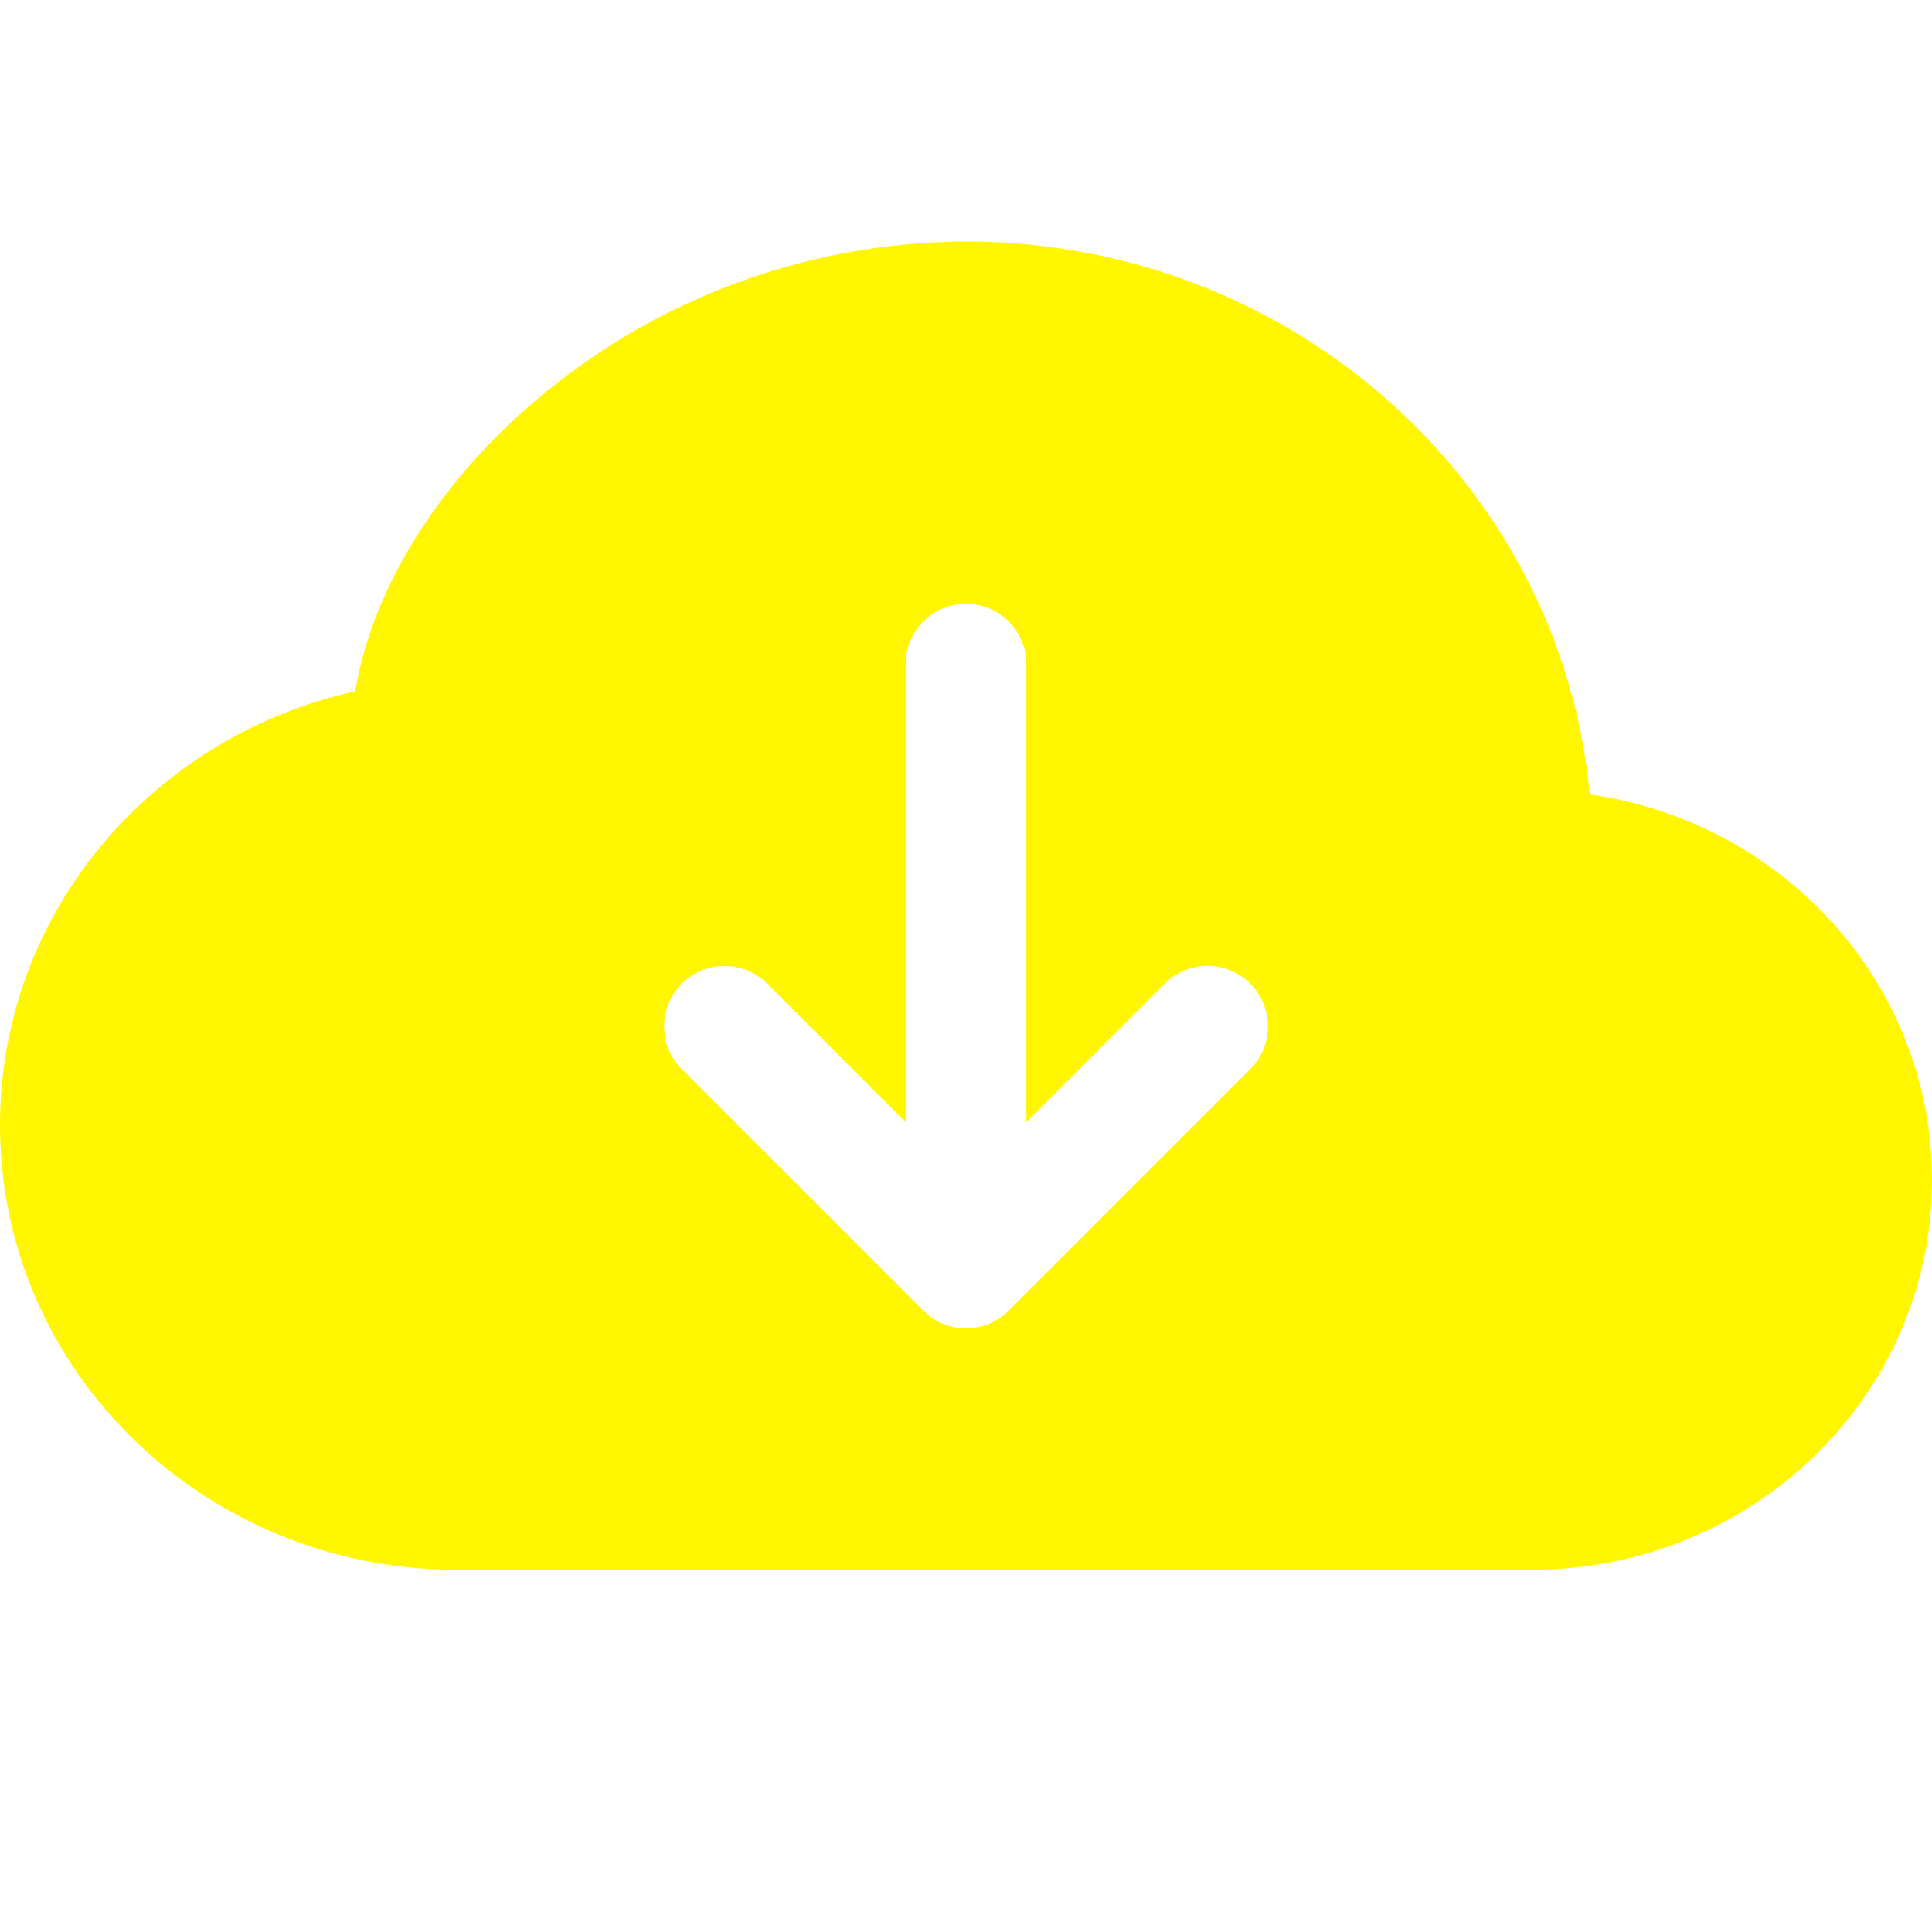
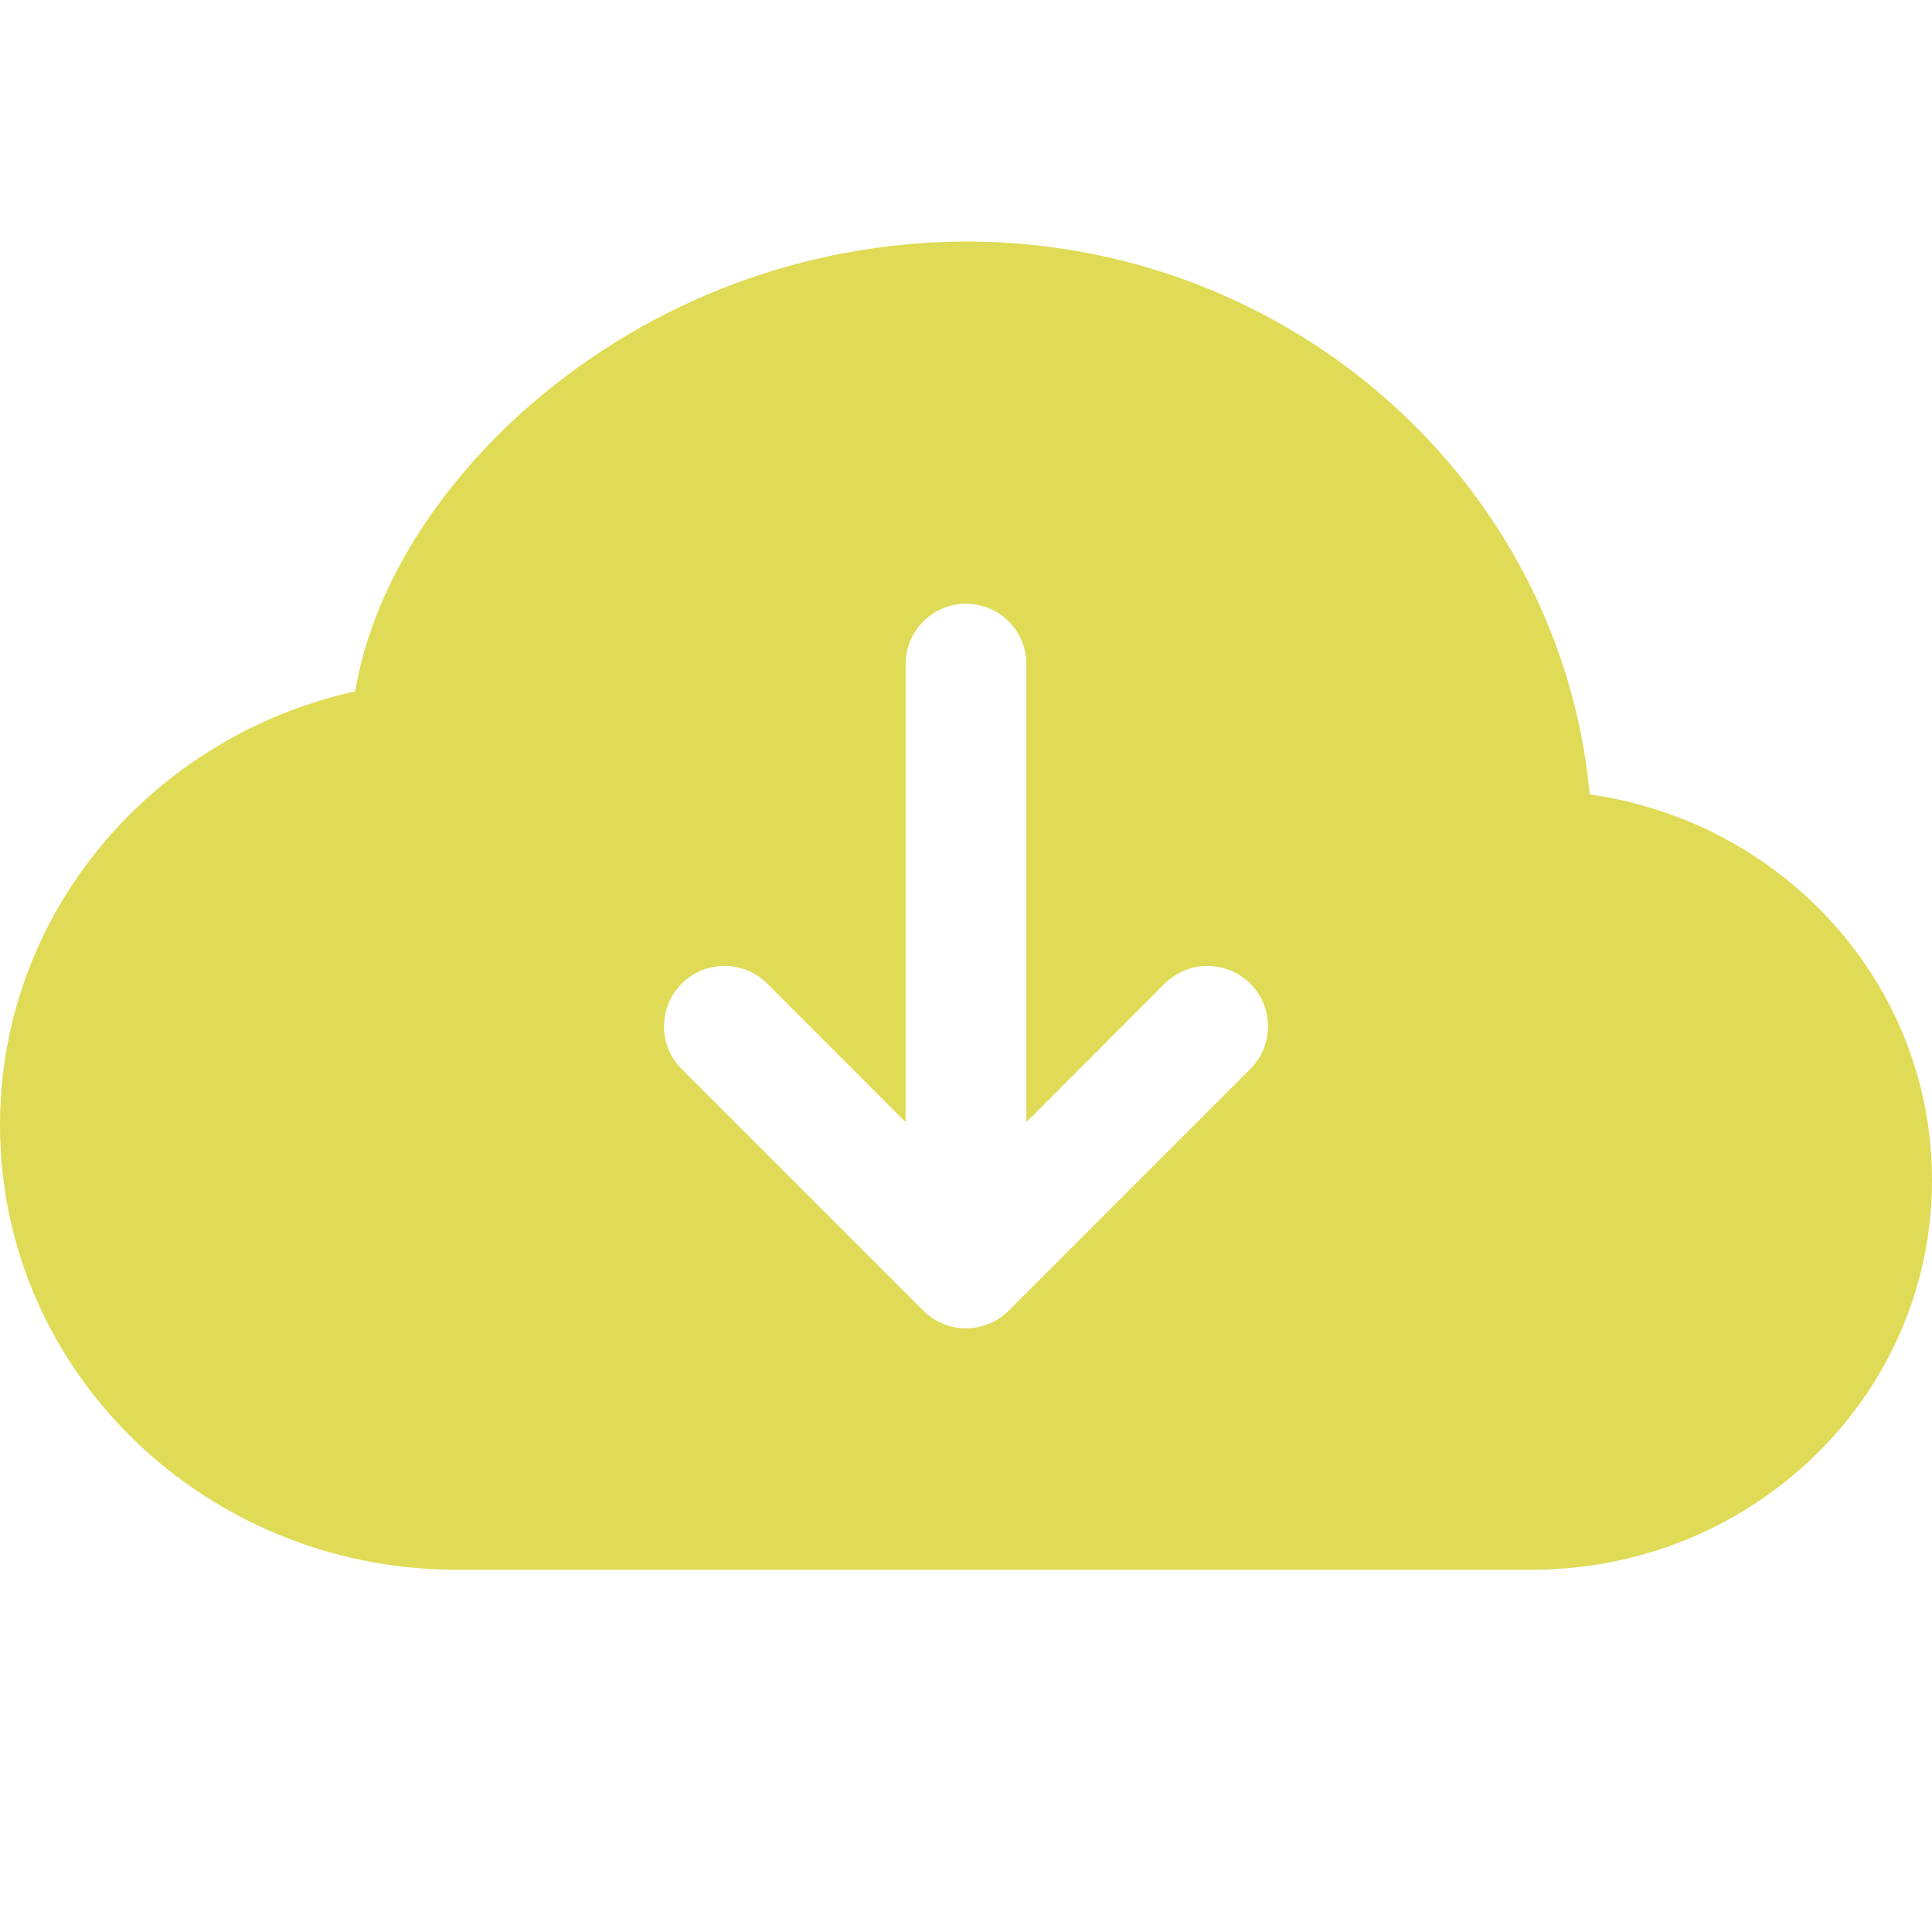
- <svg xmlns="http://www.w3.org/2000/svg" width="16" height="16" fill="#fff600" class="bi bi-cloud-arrow-down-fill" viewBox="0 0 16 16">
+ <svg xmlns="http://www.w3.org/2000/svg" width="16" height="16" fill="#e0db57" class="bi bi-cloud-arrow-down-fill" viewBox="0 0 16 16">
  <path d="M8 2a5.53 5.53 0 0 0-3.594 1.342c-.766.66-1.321 1.52-1.464 2.383C1.266 6.095 0 7.555 0 9.318 0 11.366 1.708 13 3.781 13h8.906C14.502 13 16 11.57 16 9.773c0-1.636-1.242-2.969-2.834-3.194C12.923 3.999 10.69 2 8 2zm2.354 6.854-2 2a.5.5 0 0 1-.708 0l-2-2a.5.5 0 1 1 .708-.708L7.5 9.293V5.5a.5.5 0 0 1 1 0v3.793l1.146-1.147a.5.5 0 0 1 .708.708z" />
</svg>
